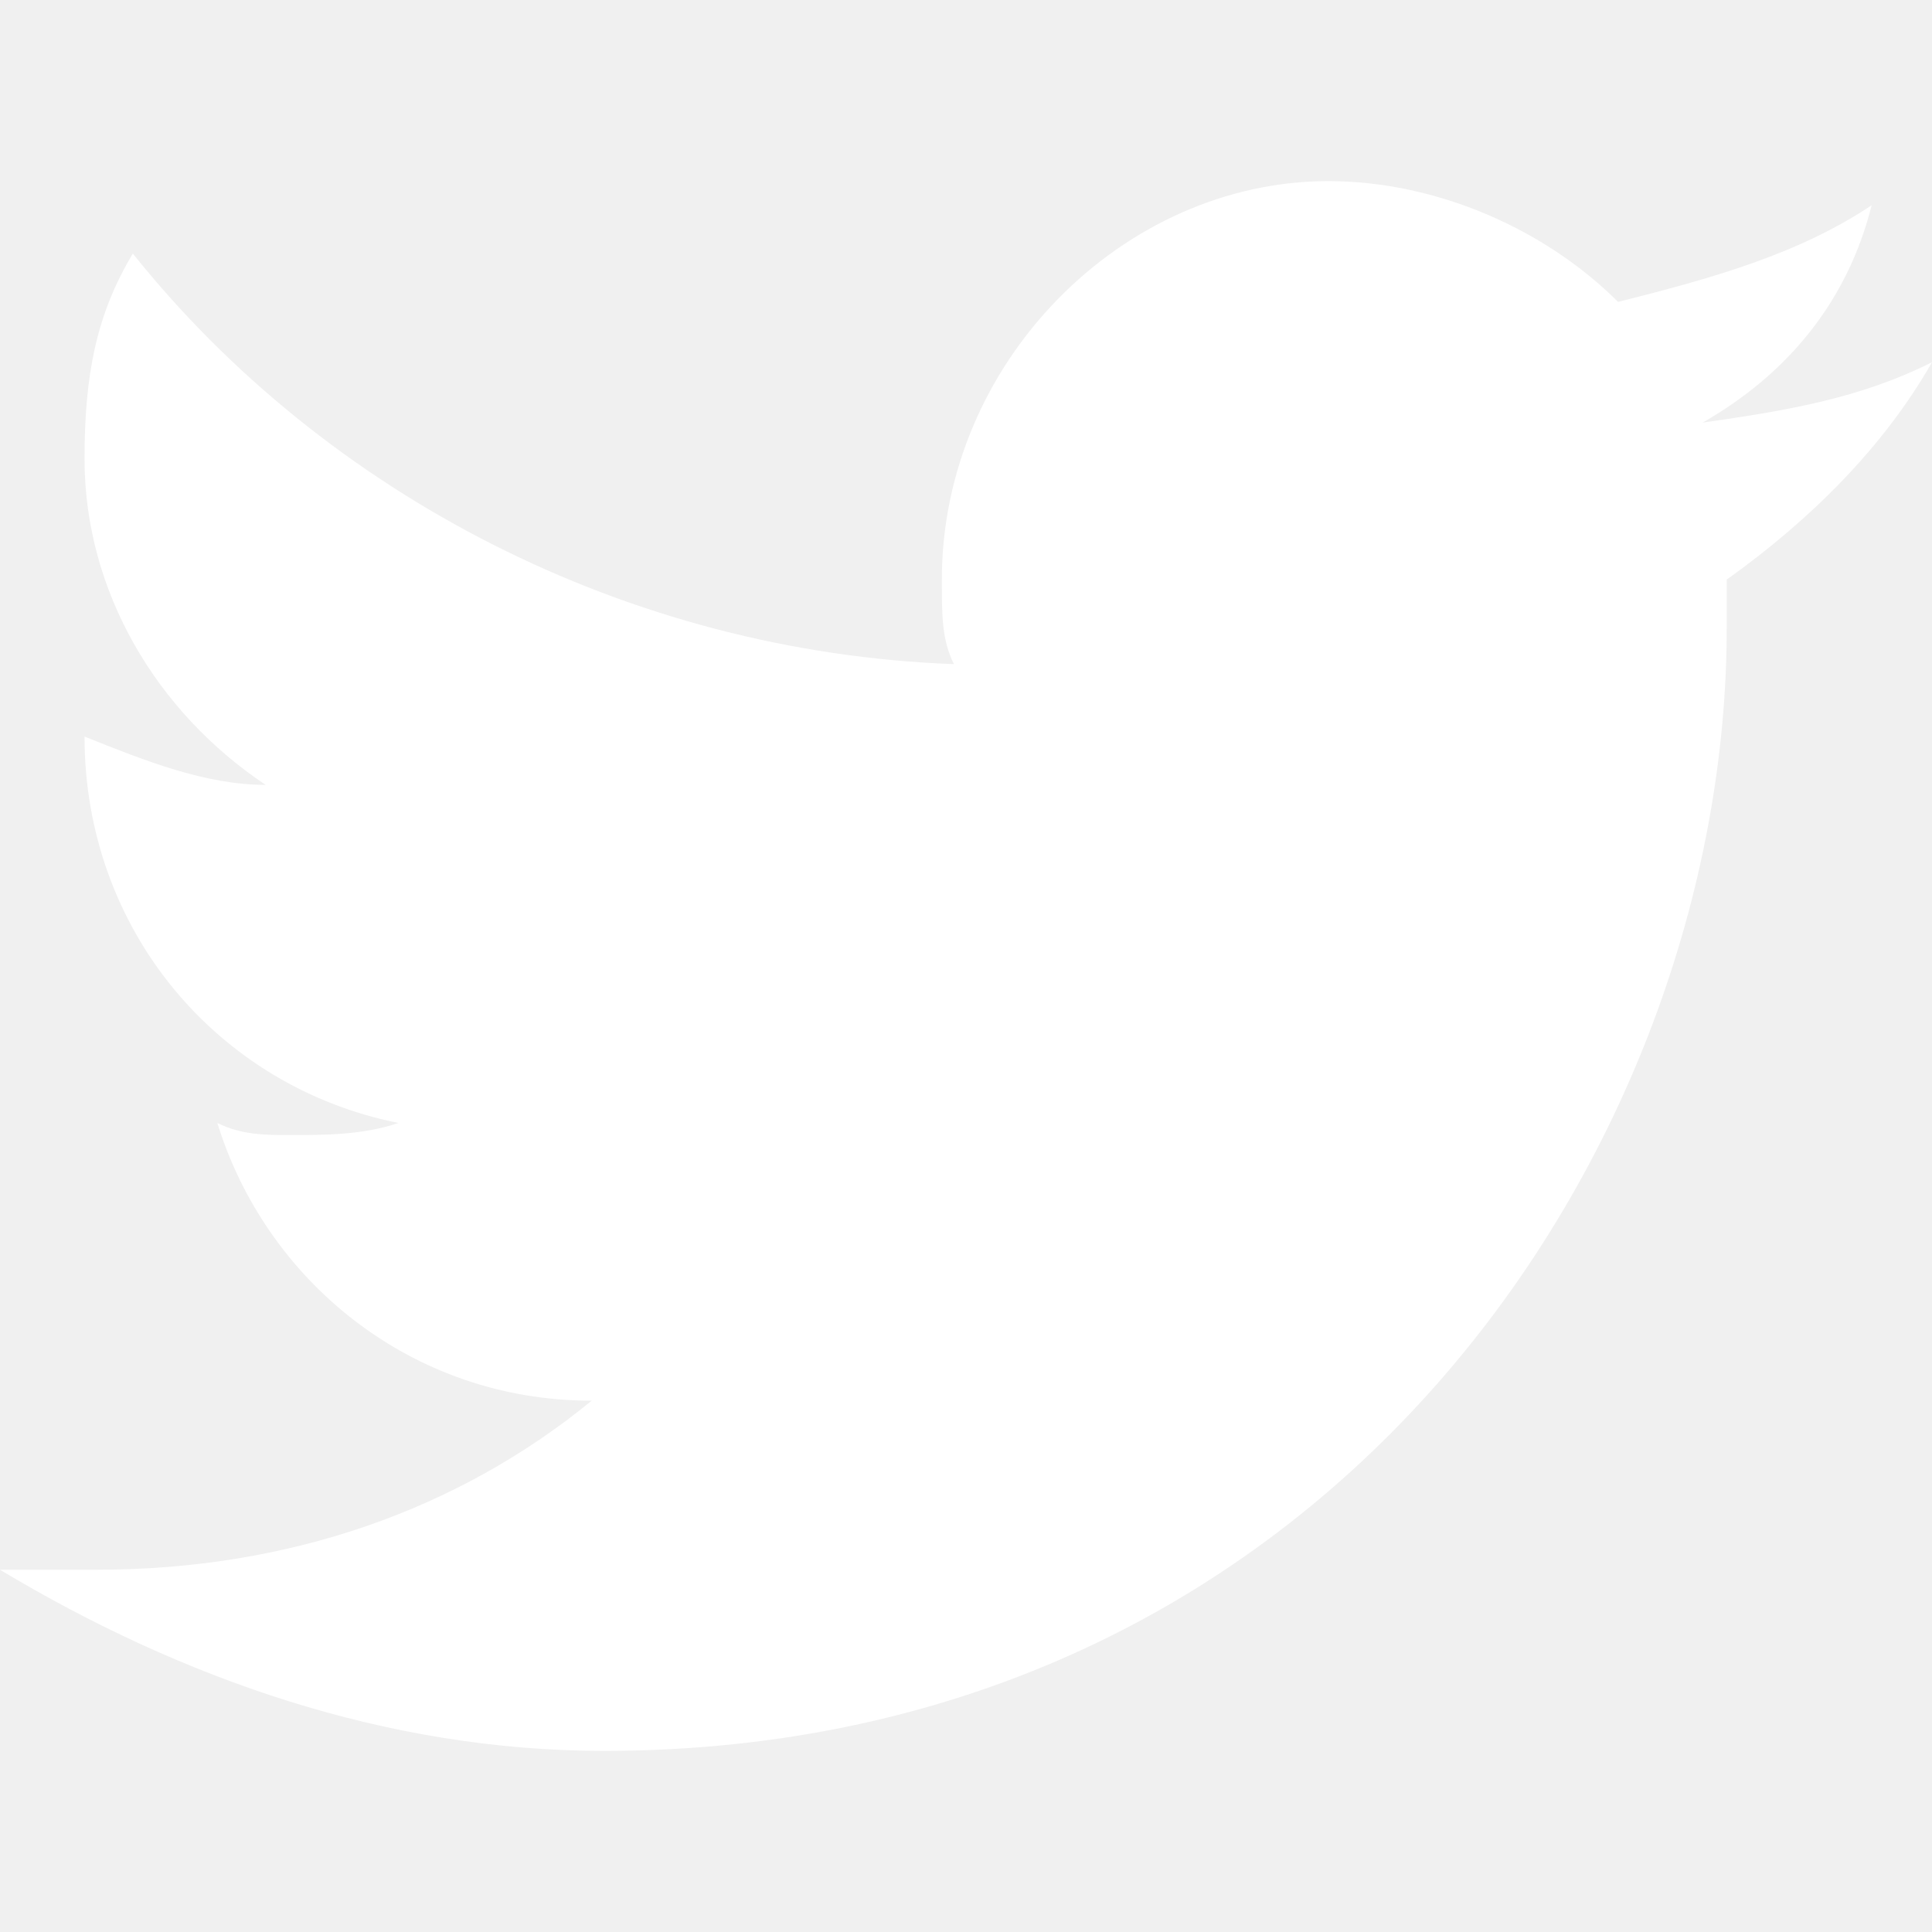
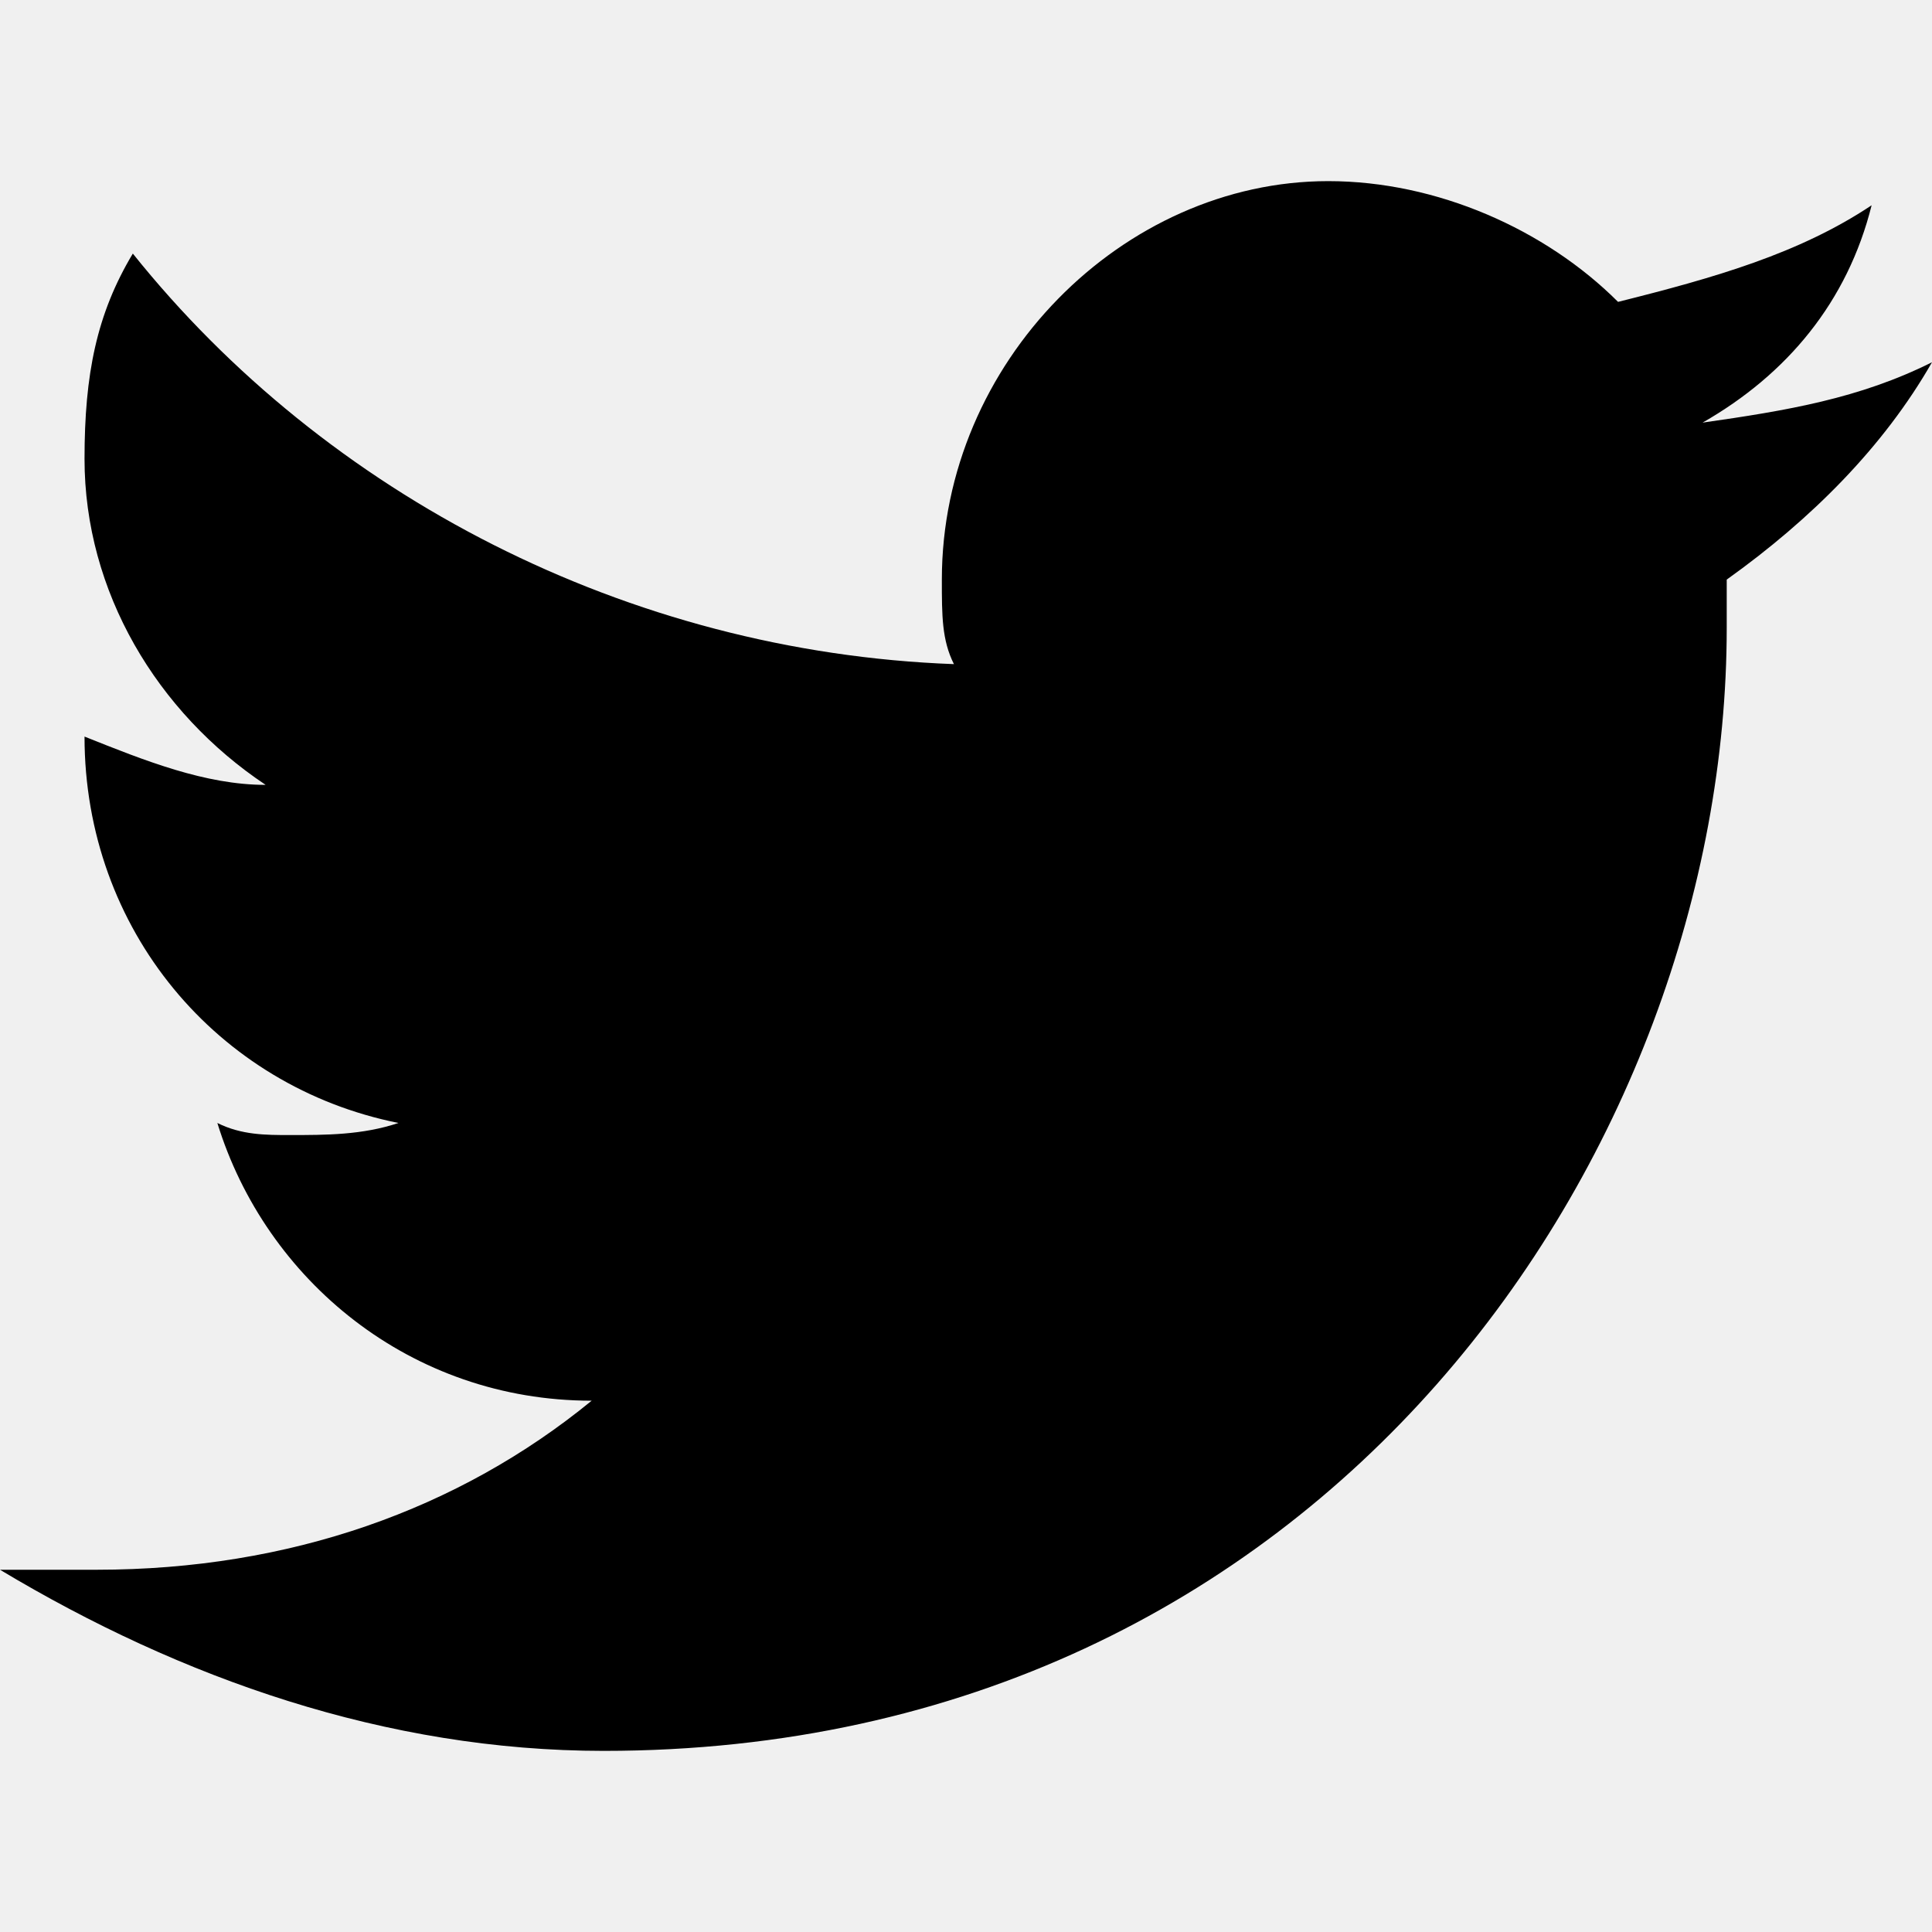
<svg xmlns="http://www.w3.org/2000/svg" width="16" height="16" viewBox="0 0 16 16" fill="none">
-   <path d="M16 3C15.4 3.3 14.8 3.4 14.1 3.5C14.8 3.1 15.3 2.5 15.5 1.7C14.9 2.1 14.2 2.3 13.4 2.5C12.8 1.9 11.9 1.5 11 1.5C9.3 1.5 7.8 3 7.8 4.8C7.8 5.1 7.8 5.3 7.9 5.5C5.2 5.4 2.7 4.1 1.1 2.1C0.8 2.6 0.7 3.1 0.7 3.8C0.7 4.9 1.3 5.9 2.2 6.5C1.7 6.5 1.2 6.3 0.7 6.1C0.7 7.7 1.8 9 3.3 9.3C3 9.4 2.7 9.4 2.4 9.4C2.2 9.4 2 9.4 1.8 9.3C2.2 10.6 3.4 11.6 4.9 11.6C3.8 12.5 2.4 13 0.8 13C0.5 13 0.3 13 0 13C1.5 13.9 3.2 14.5 5 14.5C11 14.5 14.3 9.5 14.3 5.2C14.3 5.1 14.3 4.9 14.3 4.8C15 4.3 15.6 3.7 16 3Z" fill="white" />
+   <path d="M16 3C15.4 3.3 14.8 3.4 14.1 3.5C14.8 3.1 15.3 2.5 15.5 1.7C14.9 2.1 14.2 2.3 13.4 2.5C12.8 1.9 11.9 1.5 11 1.5C9.3 1.5 7.8 3 7.8 4.8C7.8 5.1 7.8 5.3 7.9 5.5C5.2 5.4 2.7 4.1 1.1 2.1C0.8 2.6 0.7 3.1 0.7 3.8C0.7 4.9 1.3 5.9 2.2 6.5C1.7 6.5 1.2 6.3 0.7 6.1C0.7 7.7 1.8 9 3.3 9.3C3 9.4 2.7 9.4 2.4 9.4C2.2 9.4 2 9.4 1.8 9.3C2.2 10.6 3.4 11.6 4.9 11.6C3.8 12.5 2.4 13 0.8 13C0.5 13 0.3 13 0 13C1.5 13.9 3.2 14.5 5 14.5C11 14.5 14.3 9.5 14.3 5.2C14.3 5.1 14.3 4.9 14.3 4.8C15 4.3 15.6 3.7 16 3Z" fill="currentColor" />
</svg>
